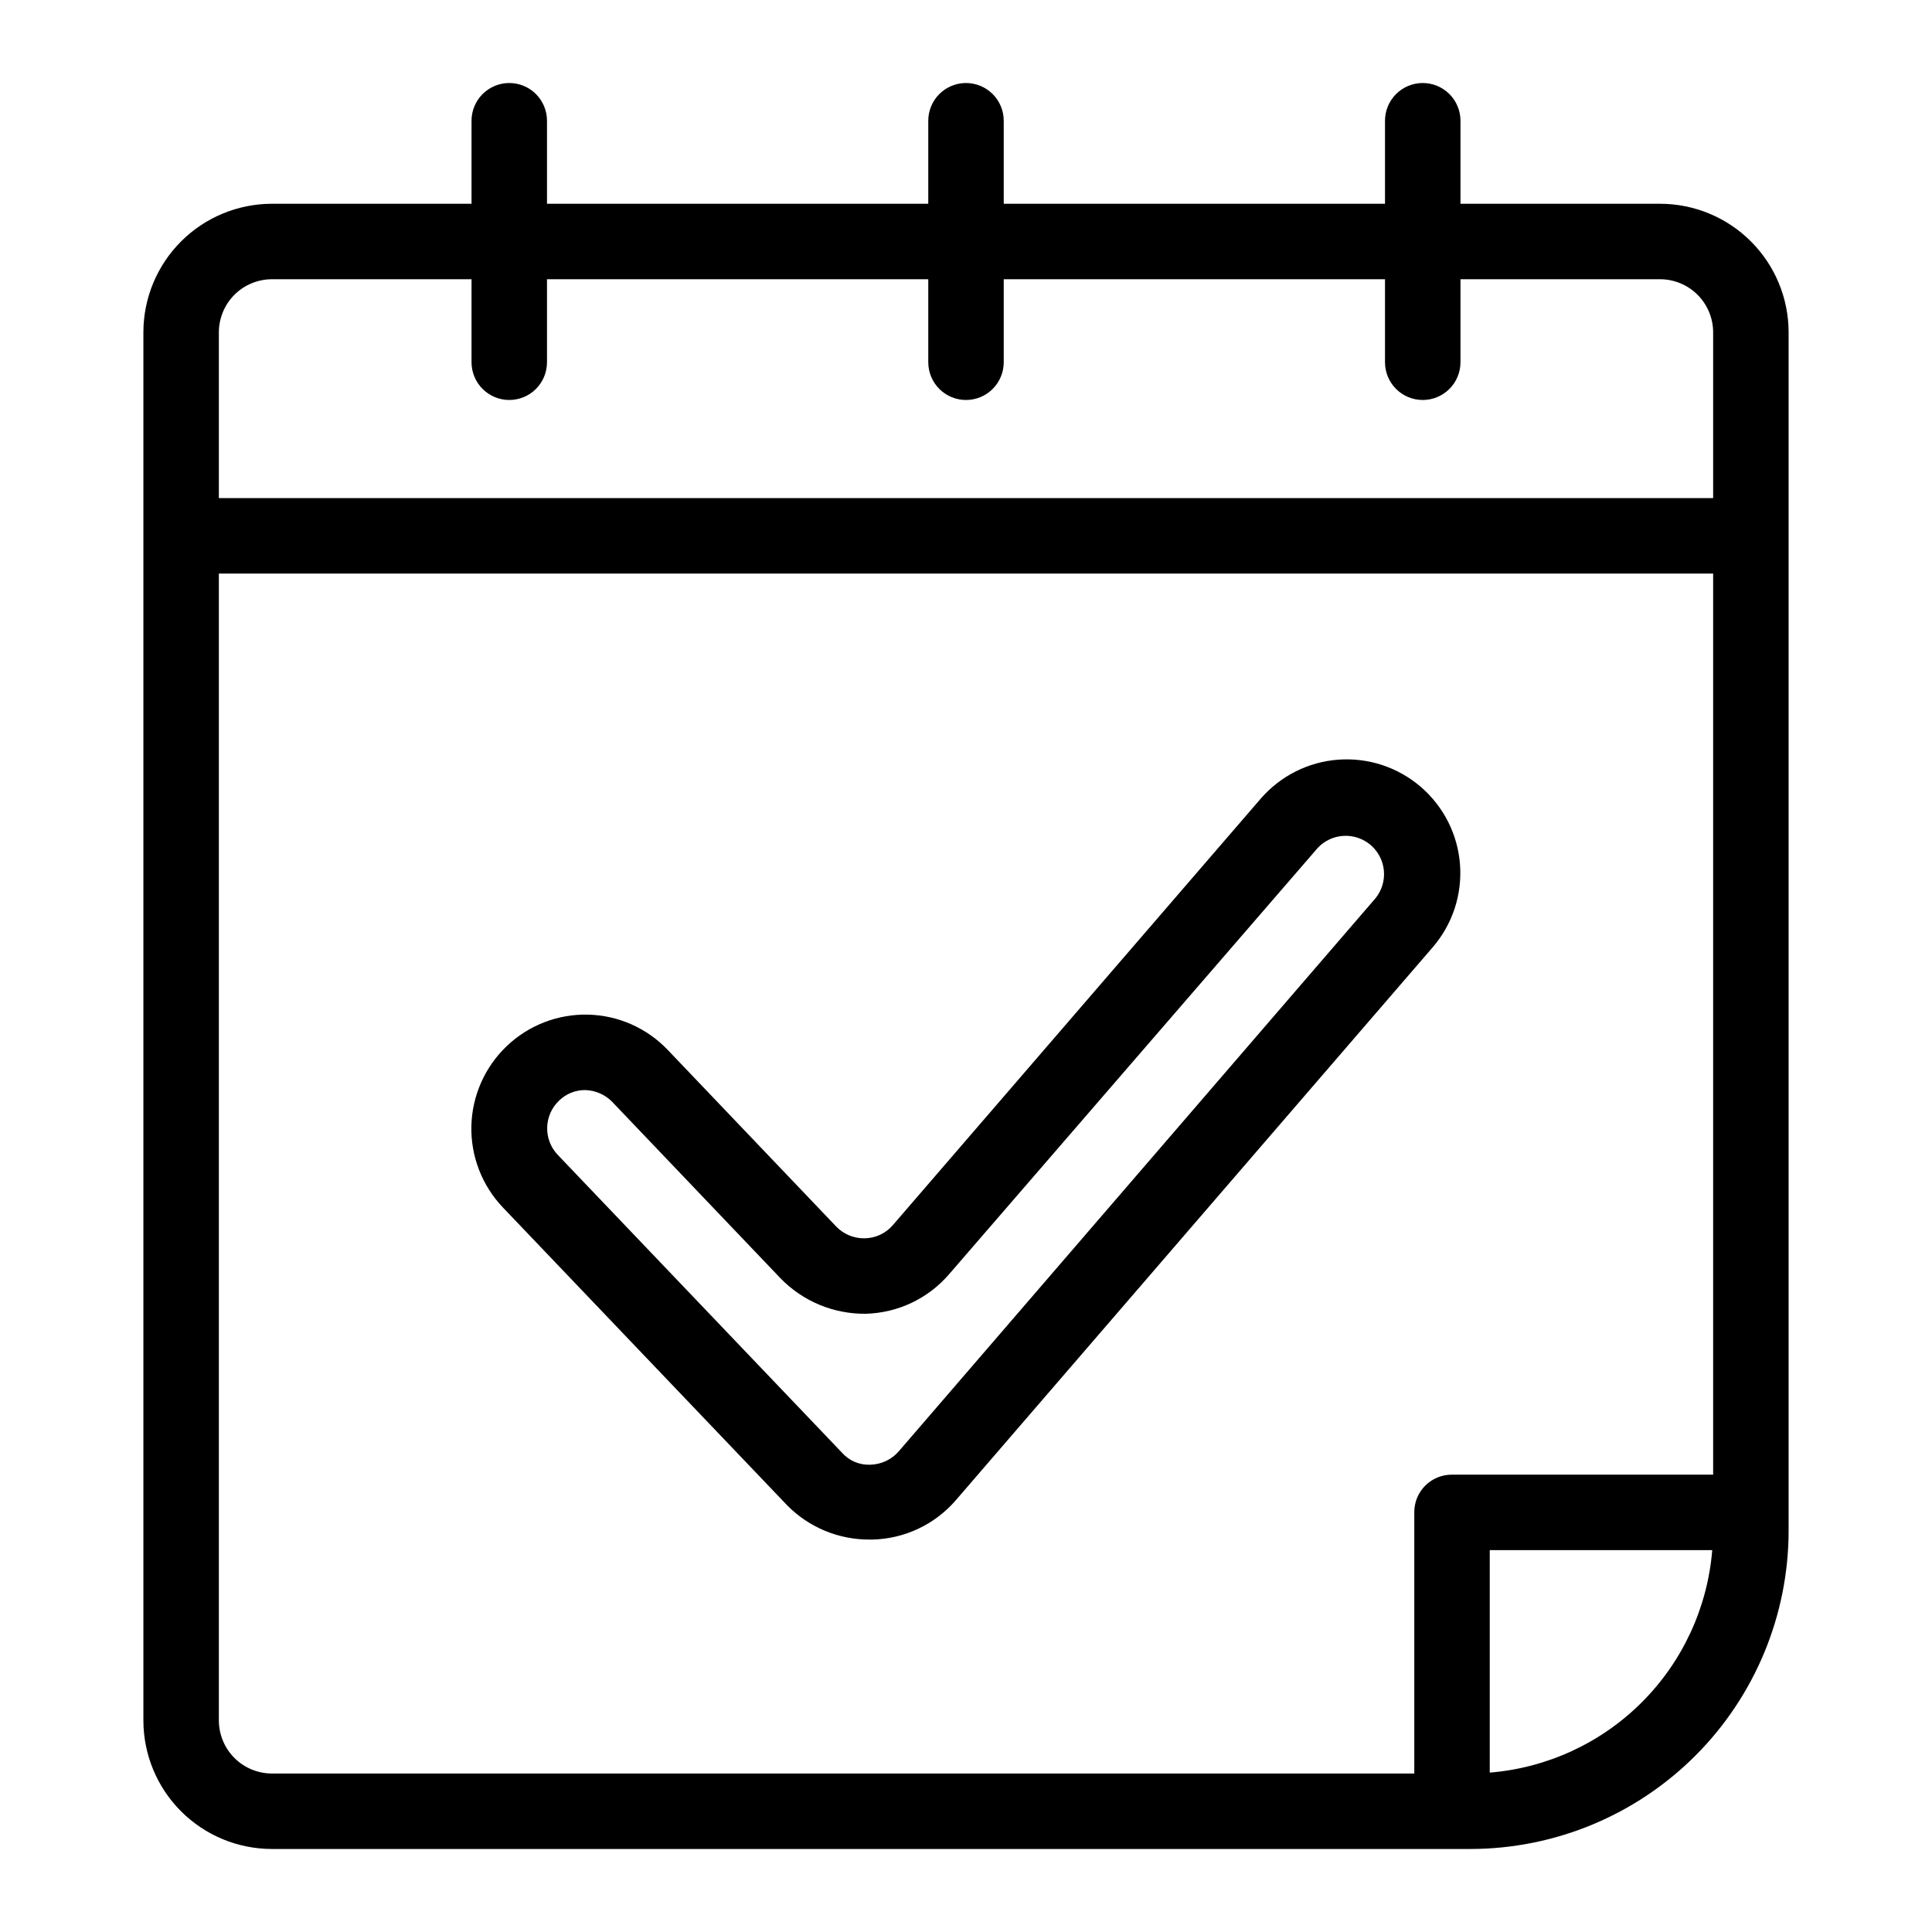
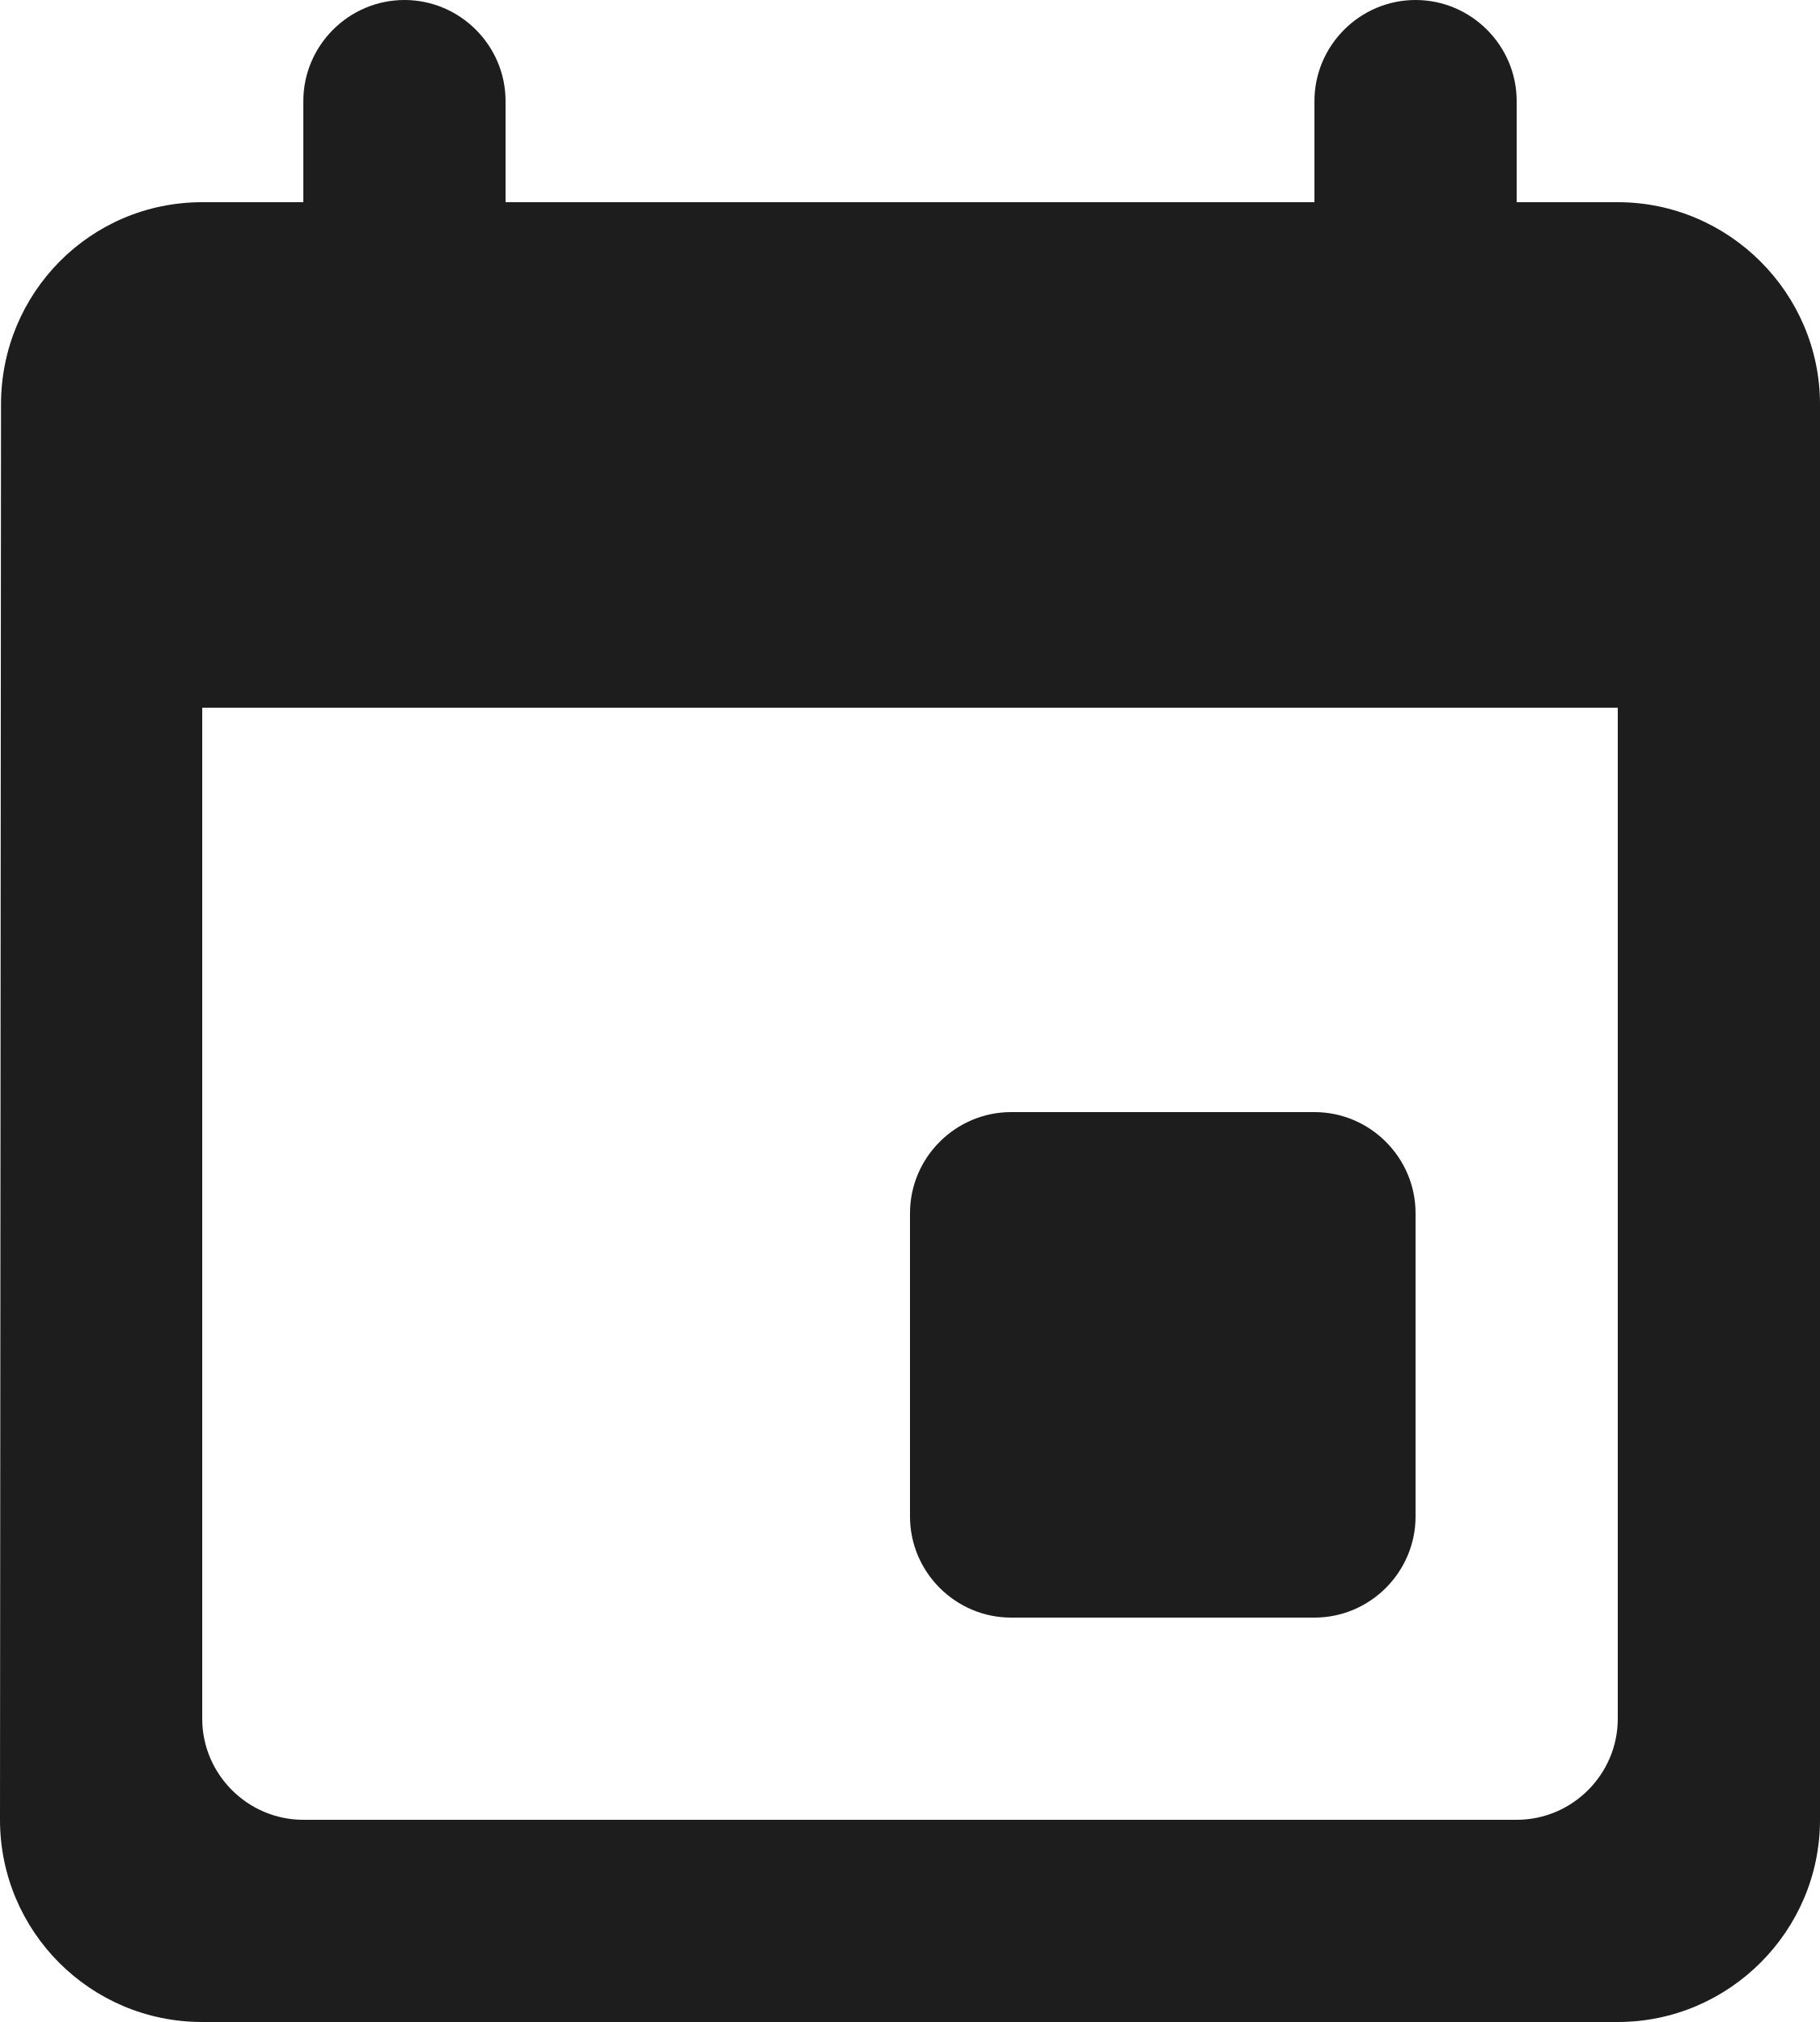
- <svg xmlns="http://www.w3.org/2000/svg" width="64" height="64" viewBox="0 0 64 64" fill="none">
-   <path d="M55 6.75H48.38V4C48.38 3.668 48.248 3.351 48.014 3.116C47.779 2.882 47.462 2.75 47.13 2.75C46.798 2.75 46.48 2.882 46.246 3.116C46.012 3.351 45.88 3.668 45.88 4V6.75H33.25V4C33.25 3.668 33.118 3.351 32.884 3.116C32.65 2.882 32.331 2.75 32 2.75C31.669 2.75 31.351 2.882 31.116 3.116C30.882 3.351 30.75 3.668 30.75 4V6.75H18.12V4C18.12 3.668 17.988 3.351 17.754 3.116C17.52 2.882 17.201 2.75 16.87 2.75C16.538 2.75 16.221 2.882 15.986 3.116C15.752 3.351 15.62 3.668 15.62 4V6.75H9C7.874 6.753 6.794 7.201 5.998 7.998C5.201 8.794 4.753 9.874 4.75 11V57C4.753 58.126 5.201 59.206 5.998 60.002C6.794 60.799 7.874 61.247 9 61.25H48.71C51.505 61.247 54.184 60.136 56.16 58.16C58.136 56.184 59.247 53.505 59.25 50.71V11C59.247 9.874 58.799 8.794 58.002 7.998C57.206 7.201 56.126 6.753 55 6.75V6.75ZM9 9.25H15.62V12C15.62 12.332 15.752 12.649 15.986 12.884C16.221 13.118 16.538 13.25 16.87 13.25C17.201 13.25 17.52 13.118 17.754 12.884C17.988 12.649 18.12 12.332 18.12 12V9.25H30.75V12C30.75 12.332 30.882 12.649 31.116 12.884C31.351 13.118 31.669 13.25 32 13.25C32.331 13.25 32.65 13.118 32.884 12.884C33.118 12.649 33.25 12.332 33.25 12V9.25H45.88V12C45.88 12.332 46.012 12.649 46.246 12.884C46.48 13.118 46.798 13.25 47.13 13.25C47.462 13.25 47.779 13.118 48.014 12.884C48.248 12.649 48.38 12.332 48.38 12V9.25H55C55.463 9.253 55.907 9.438 56.234 9.765C56.562 10.093 56.747 10.537 56.75 11V16.5H7.25V11C7.253 10.537 7.438 10.093 7.765 9.765C8.093 9.438 8.537 9.253 9 9.25V9.25ZM7.25 57V19H56.75V48.85H48.1C47.935 48.849 47.772 48.88 47.62 48.942C47.468 49.005 47.33 49.097 47.213 49.213C47.097 49.33 47.005 49.468 46.942 49.62C46.88 49.772 46.849 49.935 46.85 50.1V58.75H9C8.537 58.747 8.093 58.562 7.765 58.234C7.438 57.907 7.253 57.463 7.25 57V57ZM49.35 58.72V51.35H56.72C56.565 53.253 55.739 55.039 54.389 56.389C53.039 57.739 51.253 58.565 49.35 58.72V58.72Z" fill="black" />
-   <path d="M47.46 31.38C47.783 31.006 48.029 30.571 48.185 30.102C48.34 29.633 48.401 29.137 48.365 28.644C48.329 28.151 48.196 27.67 47.974 27.228C47.751 26.787 47.444 26.393 47.07 26.07C46.696 25.747 46.262 25.501 45.792 25.345C45.323 25.19 44.827 25.129 44.334 25.165C43.841 25.201 43.36 25.334 42.919 25.556C42.477 25.779 42.083 26.086 41.76 26.46L29.58 40.58C29.465 40.715 29.323 40.824 29.163 40.9C29.002 40.976 28.828 41.017 28.65 41.02C28.473 41.025 28.297 40.992 28.134 40.925C27.97 40.858 27.823 40.757 27.7 40.63L22.12 34.78C21.43 34.056 20.482 33.635 19.482 33.611C18.483 33.587 17.514 33.96 16.79 34.65C16.43 34.992 16.141 35.403 15.939 35.857C15.737 36.311 15.627 36.801 15.615 37.298C15.603 37.795 15.689 38.289 15.869 38.753C16.048 39.217 16.317 39.64 16.66 40L26.08 49.87C26.437 50.231 26.862 50.517 27.331 50.711C27.8 50.905 28.303 51.003 28.81 51H28.9C29.425 50.988 29.942 50.866 30.418 50.642C30.893 50.419 31.316 50.097 31.66 49.7L47.46 31.38ZM28.84 48.52C28.662 48.529 28.484 48.498 28.319 48.429C28.155 48.36 28.008 48.254 27.89 48.12L18.47 38.25C18.24 38.005 18.117 37.68 18.126 37.345C18.135 37.009 18.277 36.691 18.52 36.46C18.635 36.347 18.771 36.258 18.92 36.198C19.07 36.138 19.229 36.108 19.39 36.11C19.726 36.12 20.045 36.26 20.28 36.5L25.86 42.35C26.226 42.726 26.665 43.024 27.15 43.225C27.635 43.426 28.155 43.526 28.68 43.52C29.206 43.506 29.723 43.383 30.199 43.157C30.674 42.931 31.097 42.609 31.44 42.21L43.65 28.09C43.874 27.85 44.183 27.706 44.511 27.689C44.838 27.671 45.16 27.782 45.409 27.996C45.657 28.211 45.813 28.514 45.843 28.84C45.873 29.168 45.775 29.493 45.57 29.75L29.77 48.08C29.654 48.213 29.511 48.321 29.351 48.397C29.191 48.472 29.017 48.514 28.84 48.52Z" fill="black" />
+ <svg xmlns="http://www.w3.org/2000/svg" width="18px" height="20px" viewBox="0 0 18 20" version="1.1">
+   <g id="Icons" stroke="none" stroke-width="1" fill="none" fill-rule="evenodd">
+     <g id="Rounded" transform="translate(-579, -244)">
+       <g id="Action" transform="translate(100, 100)">
+         <g id="-Round-/-Action-/-event" transform="translate(476, 142)">
+           <g transform="translate(0, 0)">
+             <polygon id="Path" points="0 0 24 0 24 24 0 24" />
+             <path d="M16,13 L13,13 C12.45,13 12,13.45 12,14 L12,17 C12,17.55 12.45,18 13,18 L16,18 C16.55,18 17,17.55 17,17 L17,14 C17,13.45 16.55,13 16,13 Z M16,3 L16,4 L8,4 L8,3 C8,2.45 7.55,2 7,2 C6.45,2 6,2.45 6,3 L6,4 L5,4 C3.89,4 3.01,4.9 3.01,6 L3,20 C3,21.1 3.89,22 5,22 L19,22 C20.1,22 21,21.1 21,20 L21,6 C21,4.9 20.1,4 19,4 L18,4 L18,3 C18,2.45 17.55,2 17,2 C16.45,2 16,2.45 16,3 Z M18,20 L6,20 C5.45,20 5,19.55 5,19 L5,9 L19,9 L19,19 C19,19.55 18.55,20 18,20 Z" id="🔹Icon-Color" fill="#1D1D1D" />
+           </g>
+         </g>
+       </g>
+     </g>
+   </g>
</svg>
